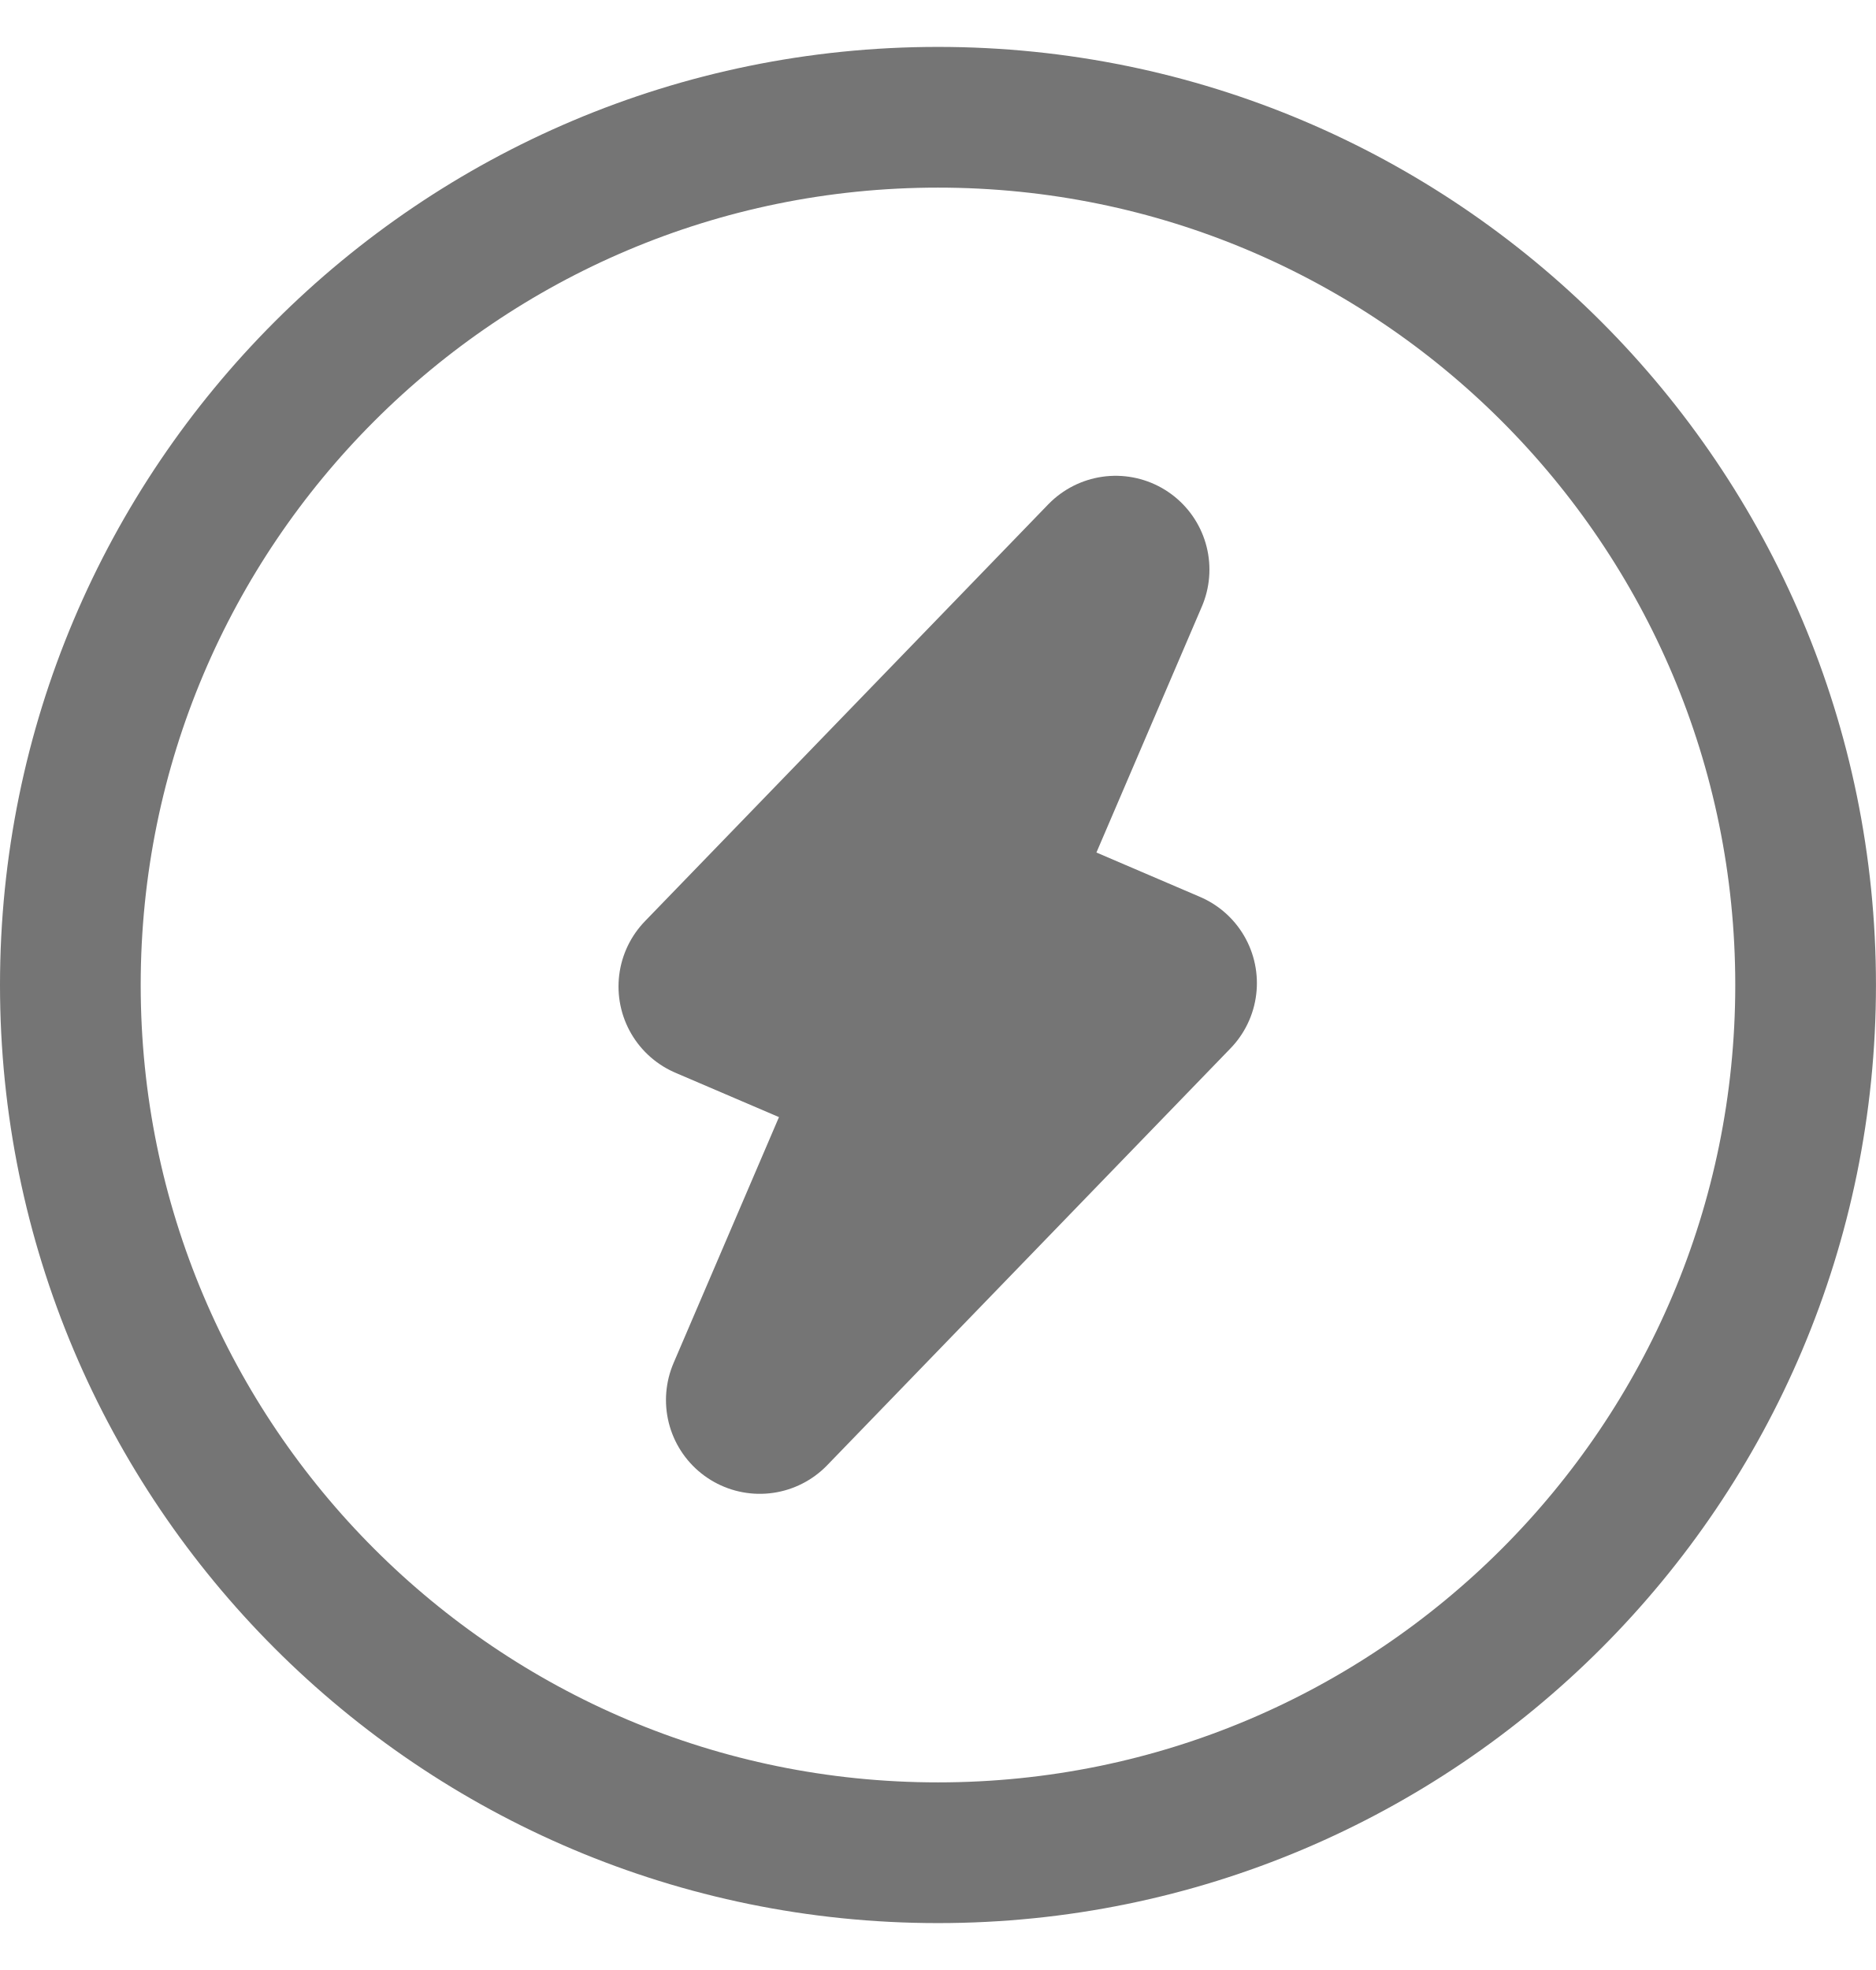
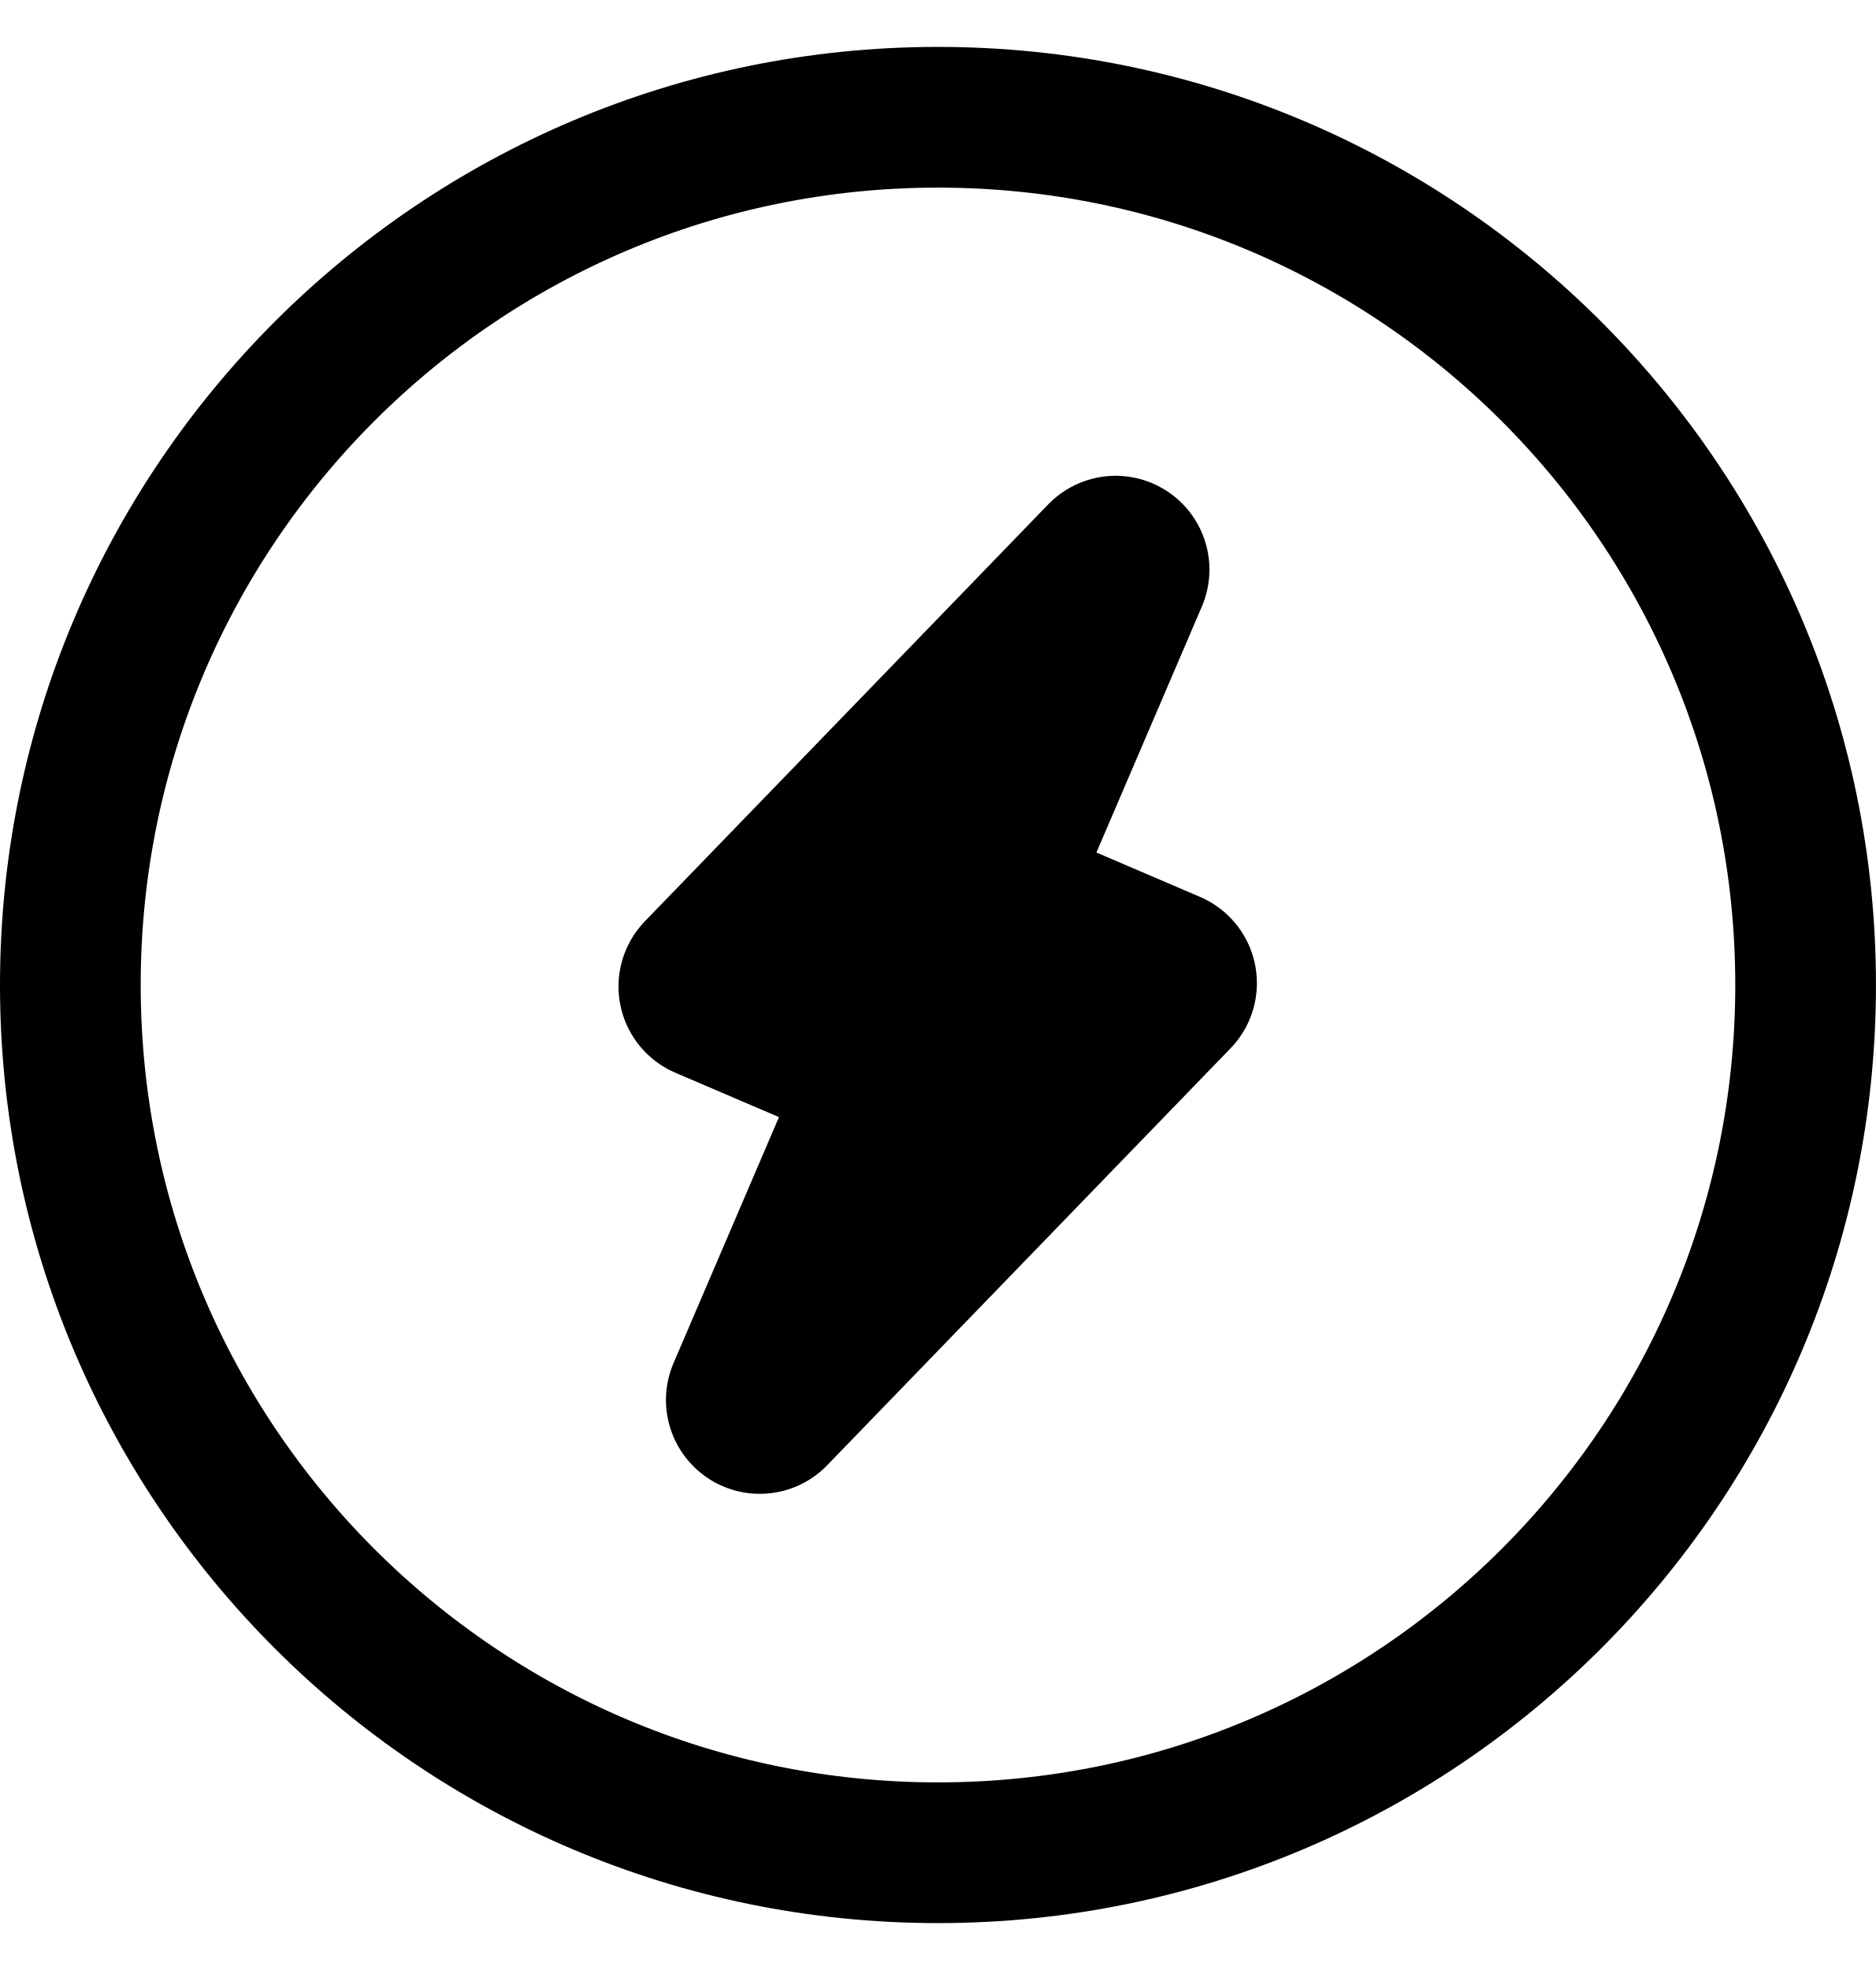
<svg xmlns="http://www.w3.org/2000/svg" width="20" height="21" viewBox="0 0 20 21" fill="none">
-   <rect x="0.75" y="1.25" width="18.5" height="18.5" rx="9.25" stroke="#757575" stroke-width="1.5" />
-   <path d="M11.894 6.072L7.594 10.516L9.618 11.383L8.1 14.924L12.4 10.48L10.376 9.613L11.894 6.072Z" fill="#757575" stroke="#757575" stroke-width="2" stroke-linecap="round" stroke-linejoin="round" />
+   <rect x="0.75" y="1.25" width="18.5" height="18.5" rx="9.25" stroke="currentColor" stroke-width="1.5" />
+   <path d="M11.894 6.072L7.594 10.516L9.618 11.383L8.1 14.924L12.4 10.48L10.376 9.613L11.894 6.072Z" fill="currentColor" stroke="currentColor" stroke-width="2" stroke-linecap="round" stroke-linejoin="round" />
</svg>
